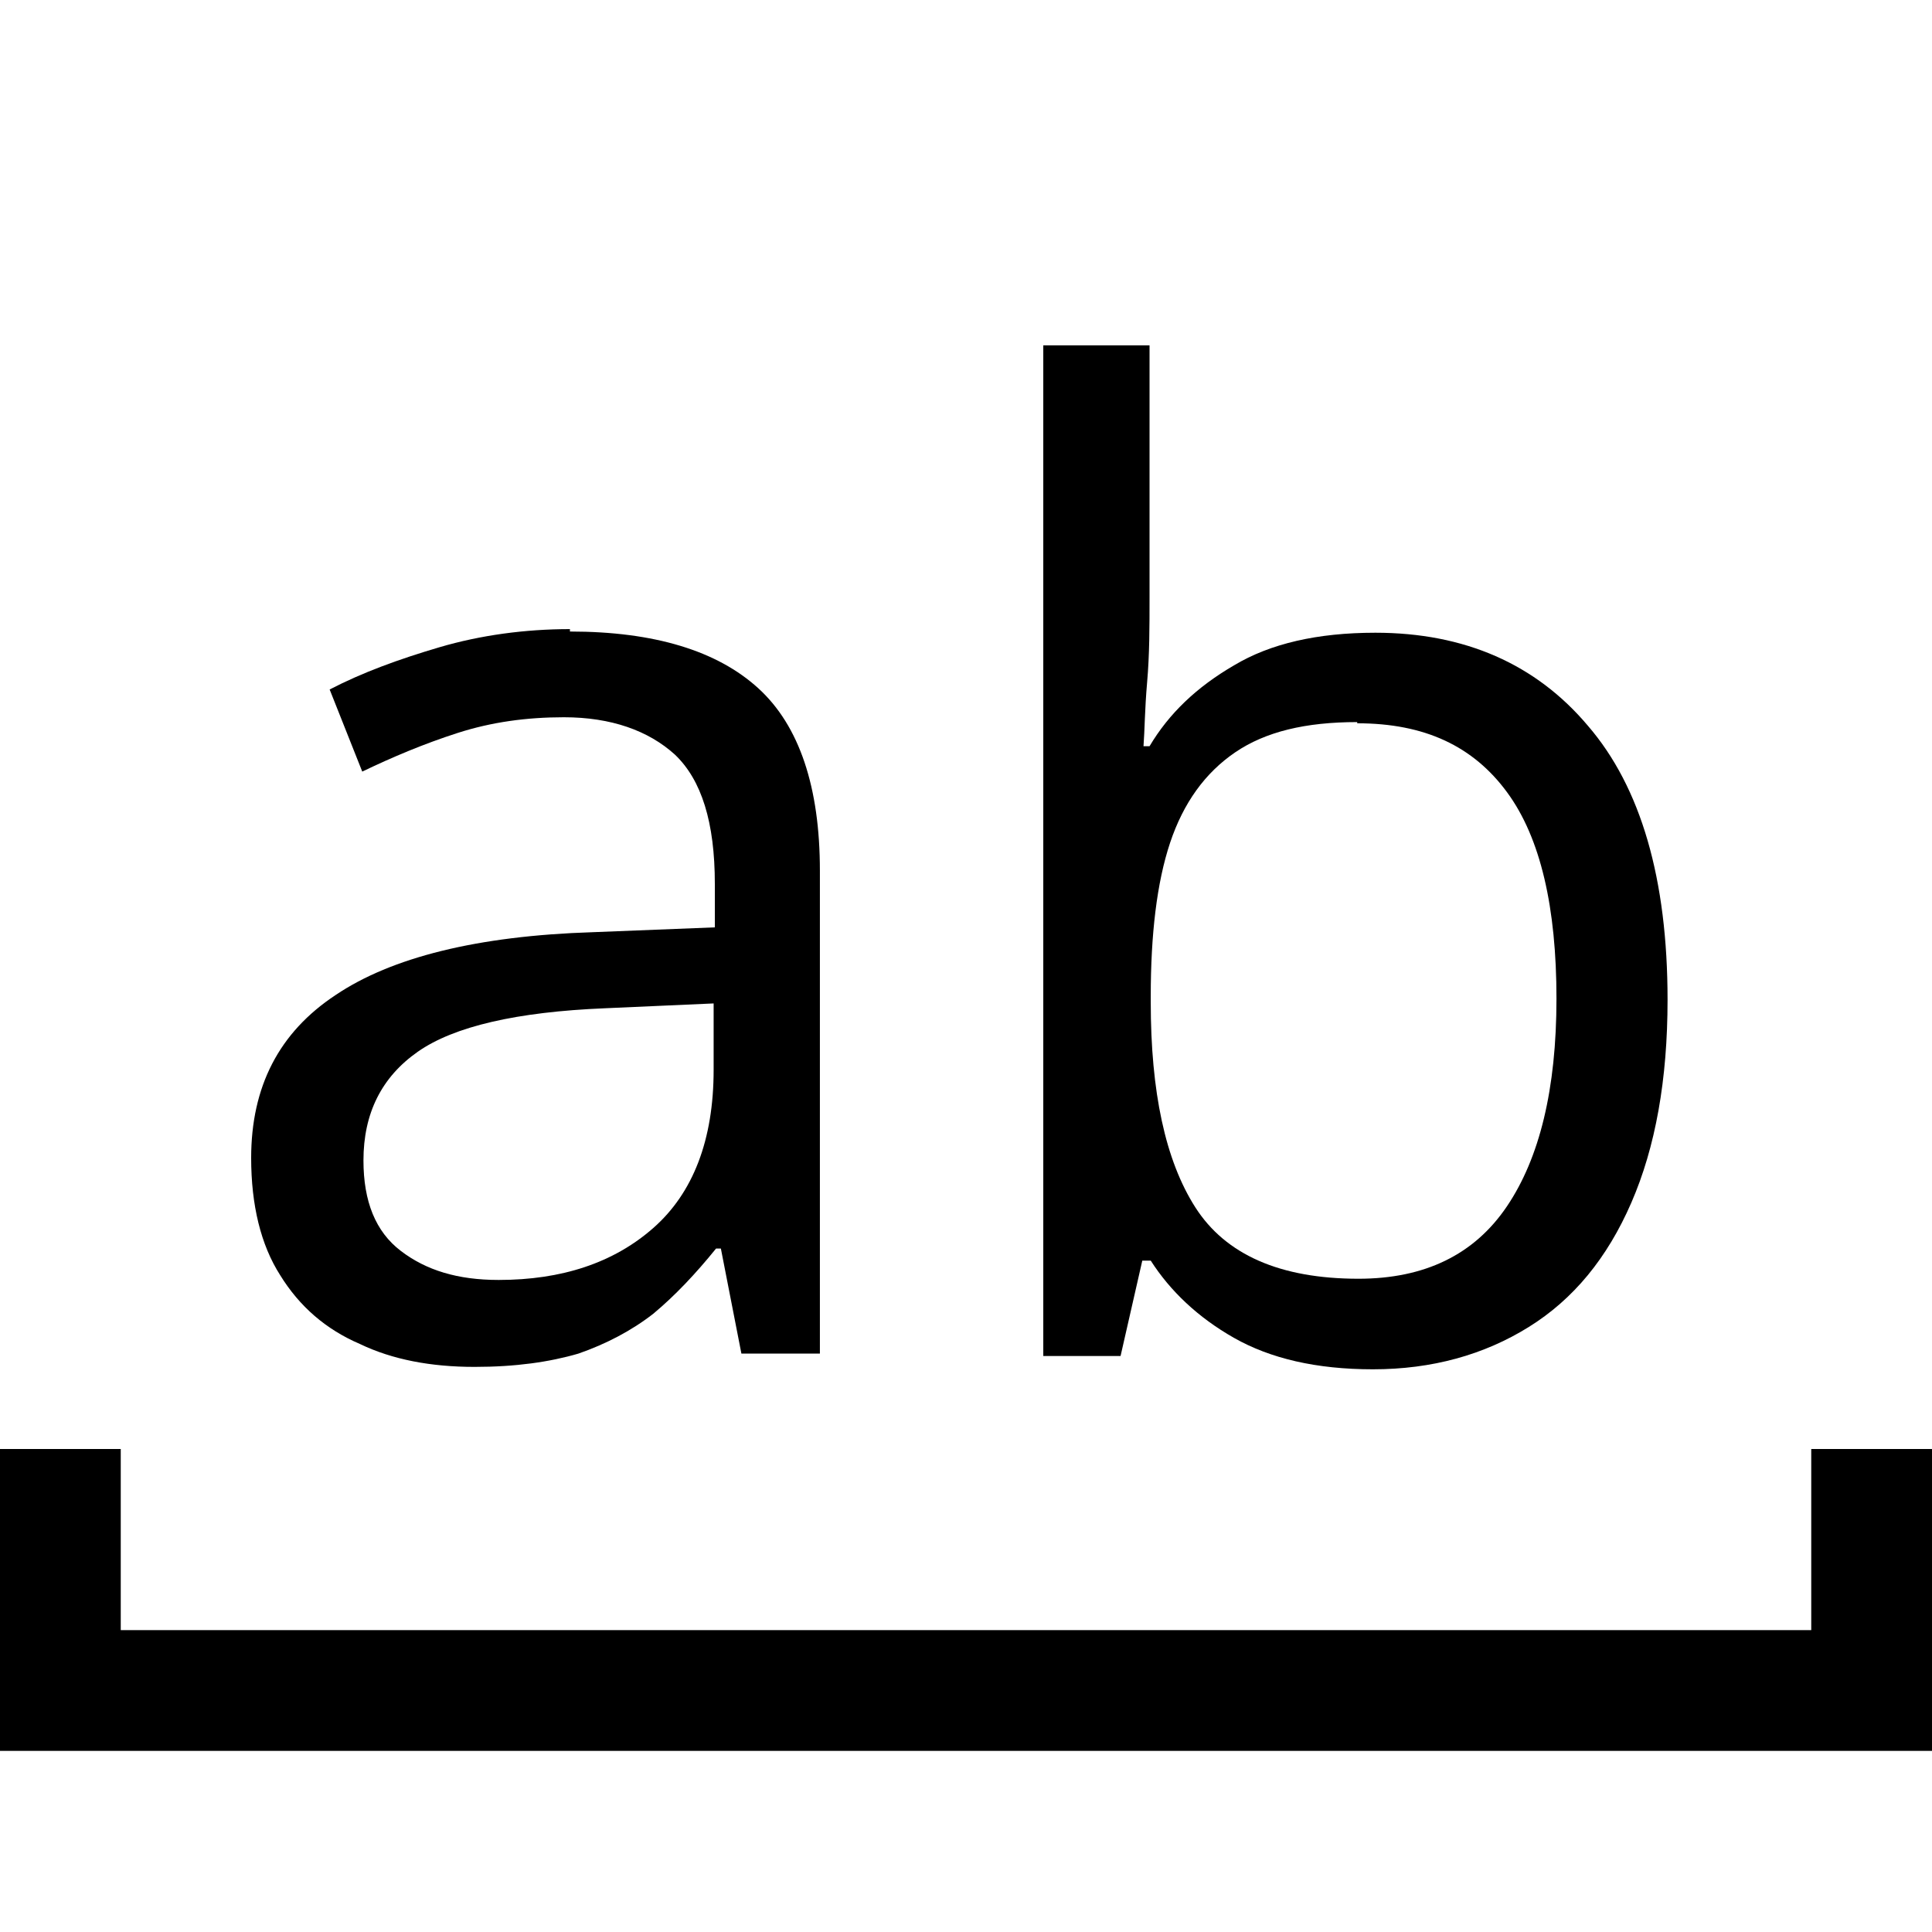
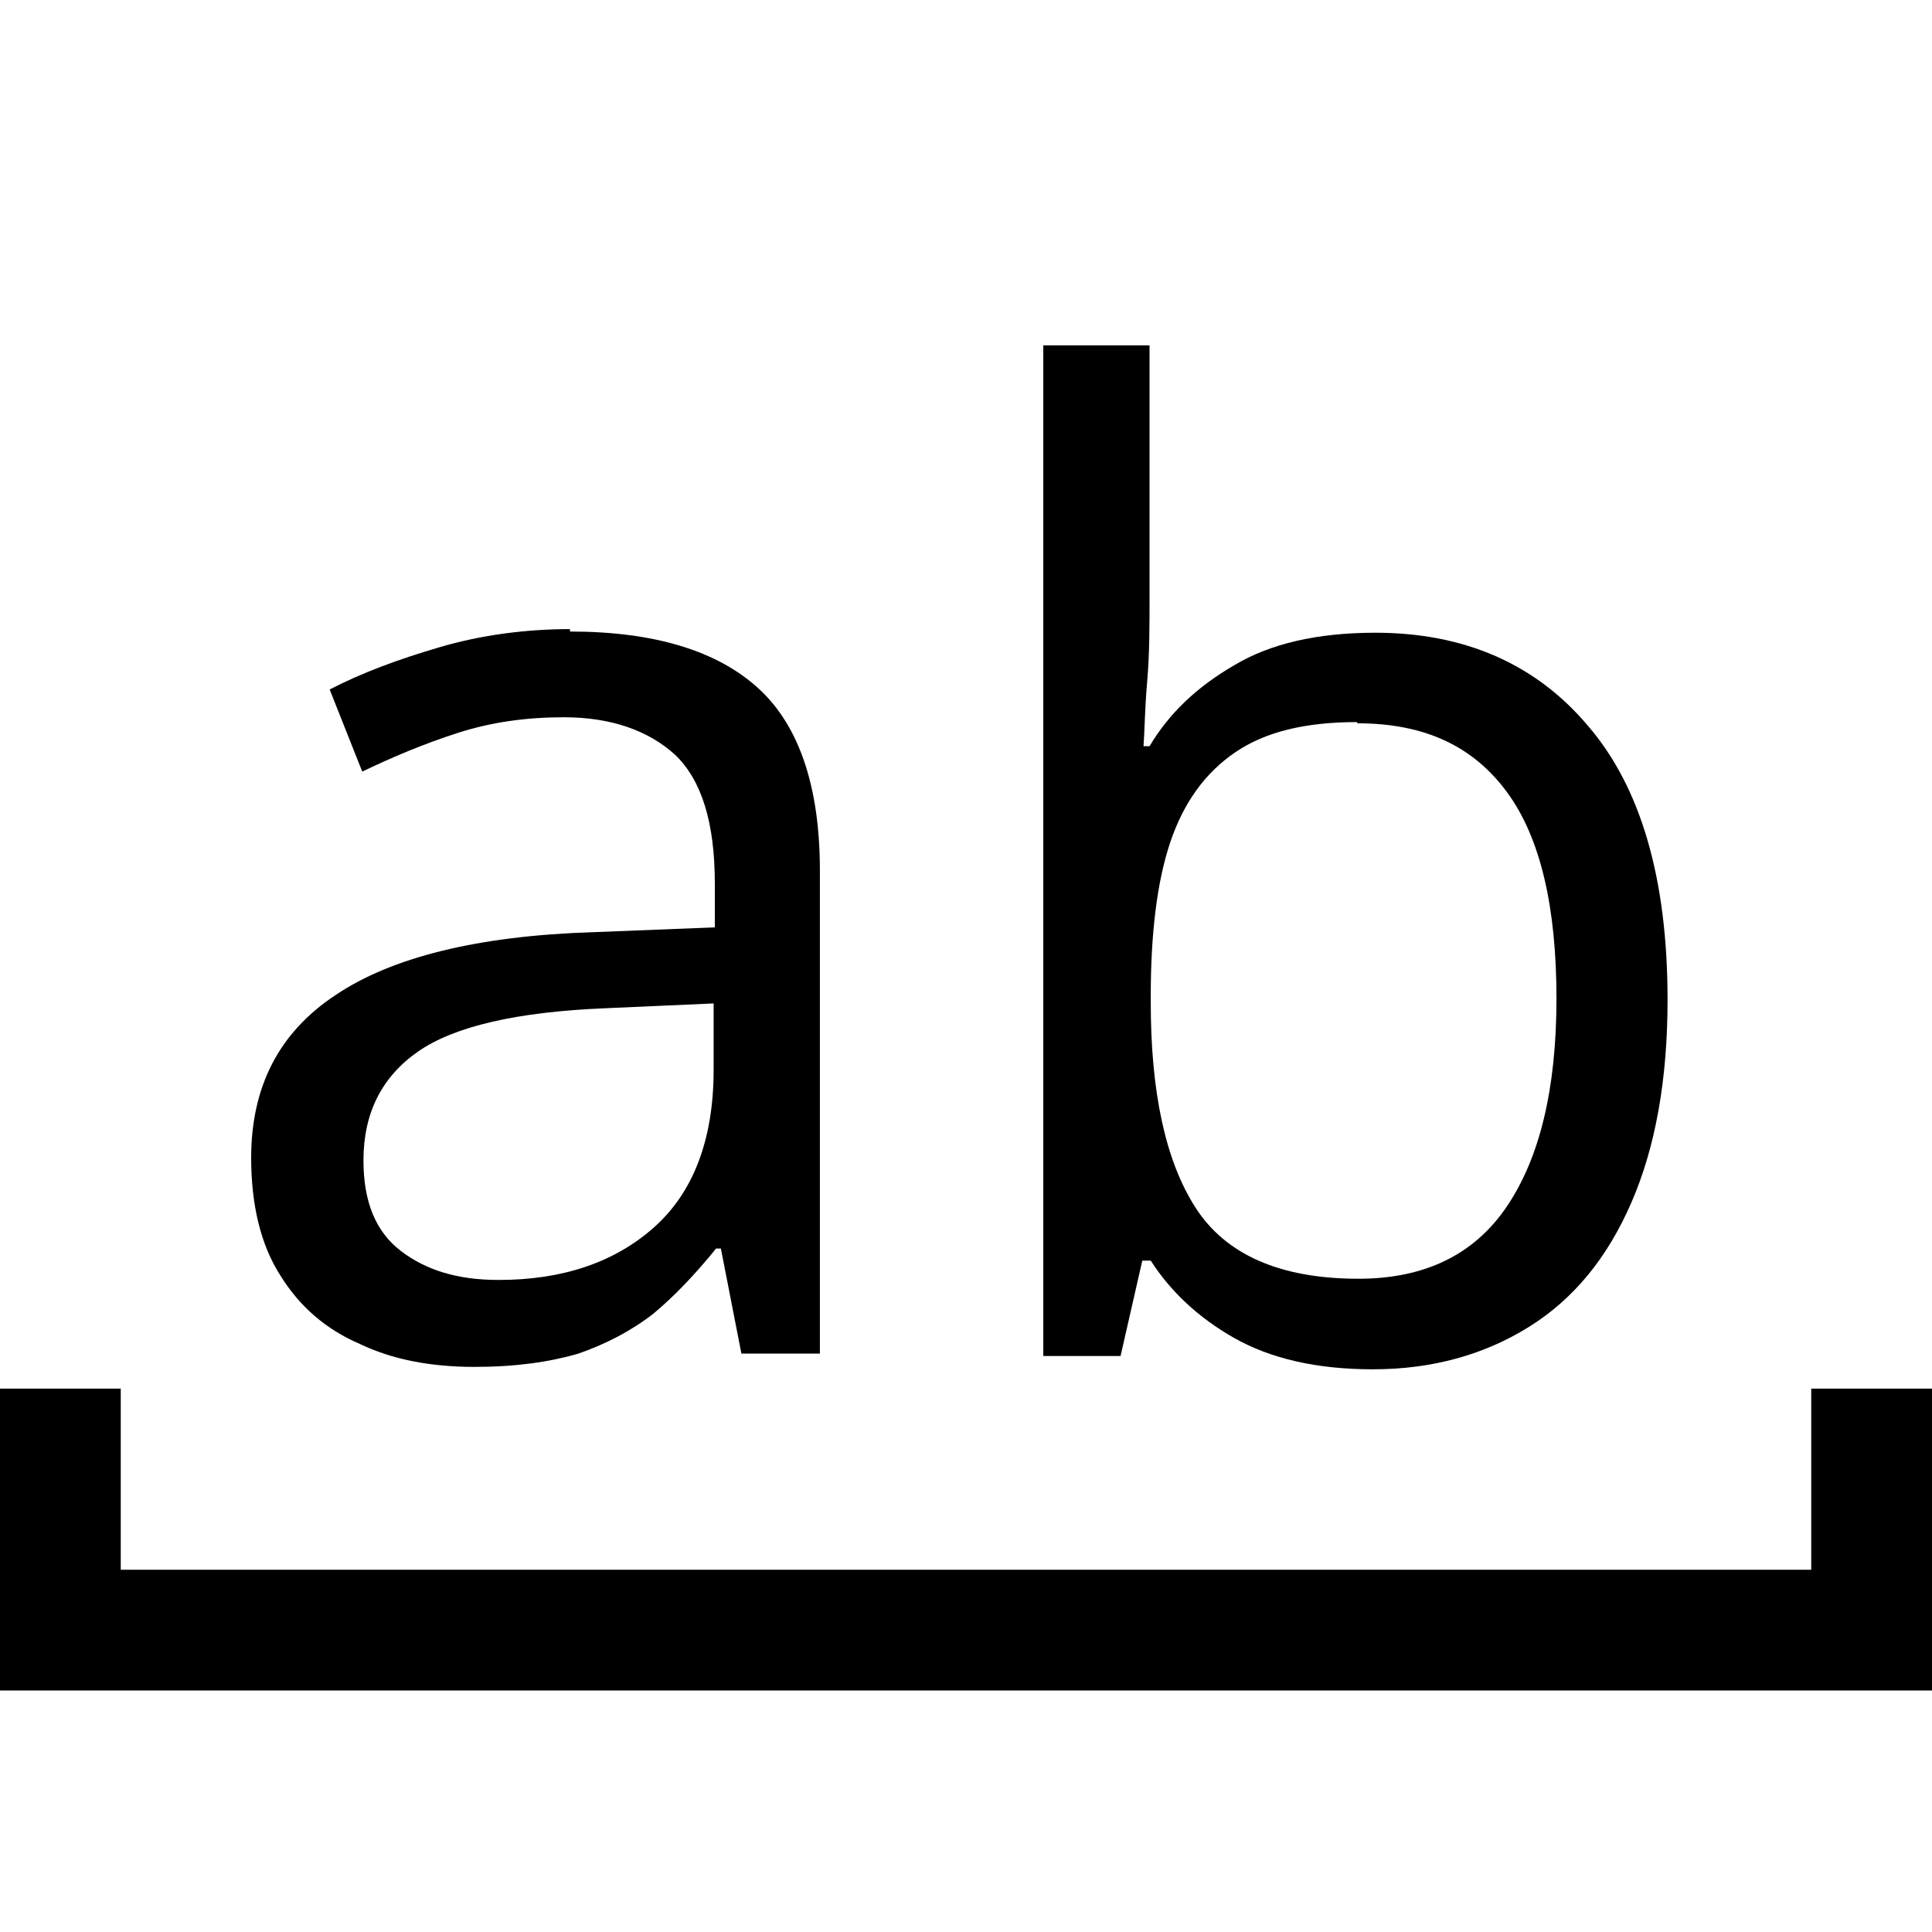
<svg xmlns="http://www.w3.org/2000/svg" viewBox="0 0 16 16">
  <path d="m4.72,5.23c.7,0,1.22.16,1.56.47.34.31.51.82.51,1.51v4h-.65l-.17-.87h-.04c-.17.21-.34.39-.52.54-.18.14-.39.25-.62.33-.24.07-.52.11-.86.11-.36,0-.68-.06-.95-.19-.28-.12-.5-.31-.66-.57-.16-.25-.24-.58-.24-.97,0-.59.23-1.04.7-1.35.46-.31,1.17-.49,2.13-.52l1.01-.04v-.36c0-.51-.11-.86-.33-1.07-.22-.2-.53-.31-.92-.31-.31,0-.6.04-.88.13s-.54.2-.79.32l-.27-.68c.27-.14.57-.25.91-.35s.71-.15,1.08-.15Zm1.19,3.08l-.9.04c-.73.03-1.25.15-1.55.36s-.45.51-.45.9c0,.34.1.59.31.75s.47.24.81.24c.52,0,.95-.14,1.28-.43s.5-.73.5-1.31v-.54Z" />
  <path d="m9.52,2.86v2.09c0,.24,0,.47-.02.7s-.02.4-.03.53h.05c.16-.27.39-.49.7-.67.3-.18.69-.27,1.17-.27.74,0,1.33.26,1.76.77.44.51.66,1.27.66,2.27,0,.66-.1,1.22-.3,1.68-.2.46-.48.8-.85,1.03-.37.23-.8.35-1.29.35-.47,0-.85-.09-1.15-.26-.3-.17-.53-.39-.69-.64h-.07l-.18.79h-.64V2.86h.89Zm1.72,3.12c-.43,0-.76.08-1.01.25-.25.17-.43.42-.54.75-.11.33-.16.76-.16,1.27v.05c0,.74.12,1.31.37,1.7.25.39.7.59,1.35.59.55,0,.96-.2,1.23-.6.27-.4.41-.97.41-1.72s-.13-1.33-.41-1.71-.68-.57-1.24-.57Z" />
-   <polyline points=".5 12 .5 14 15.5 14 15.5 12" fill="none" stroke="#000" stroke-miterlimit="10" />
+   <polyline points=".5 11.5 .5 13.5 15.5 13.5 15.5 11.5" fill="none" stroke="#000" stroke-miterlimit="10" />
</svg>
